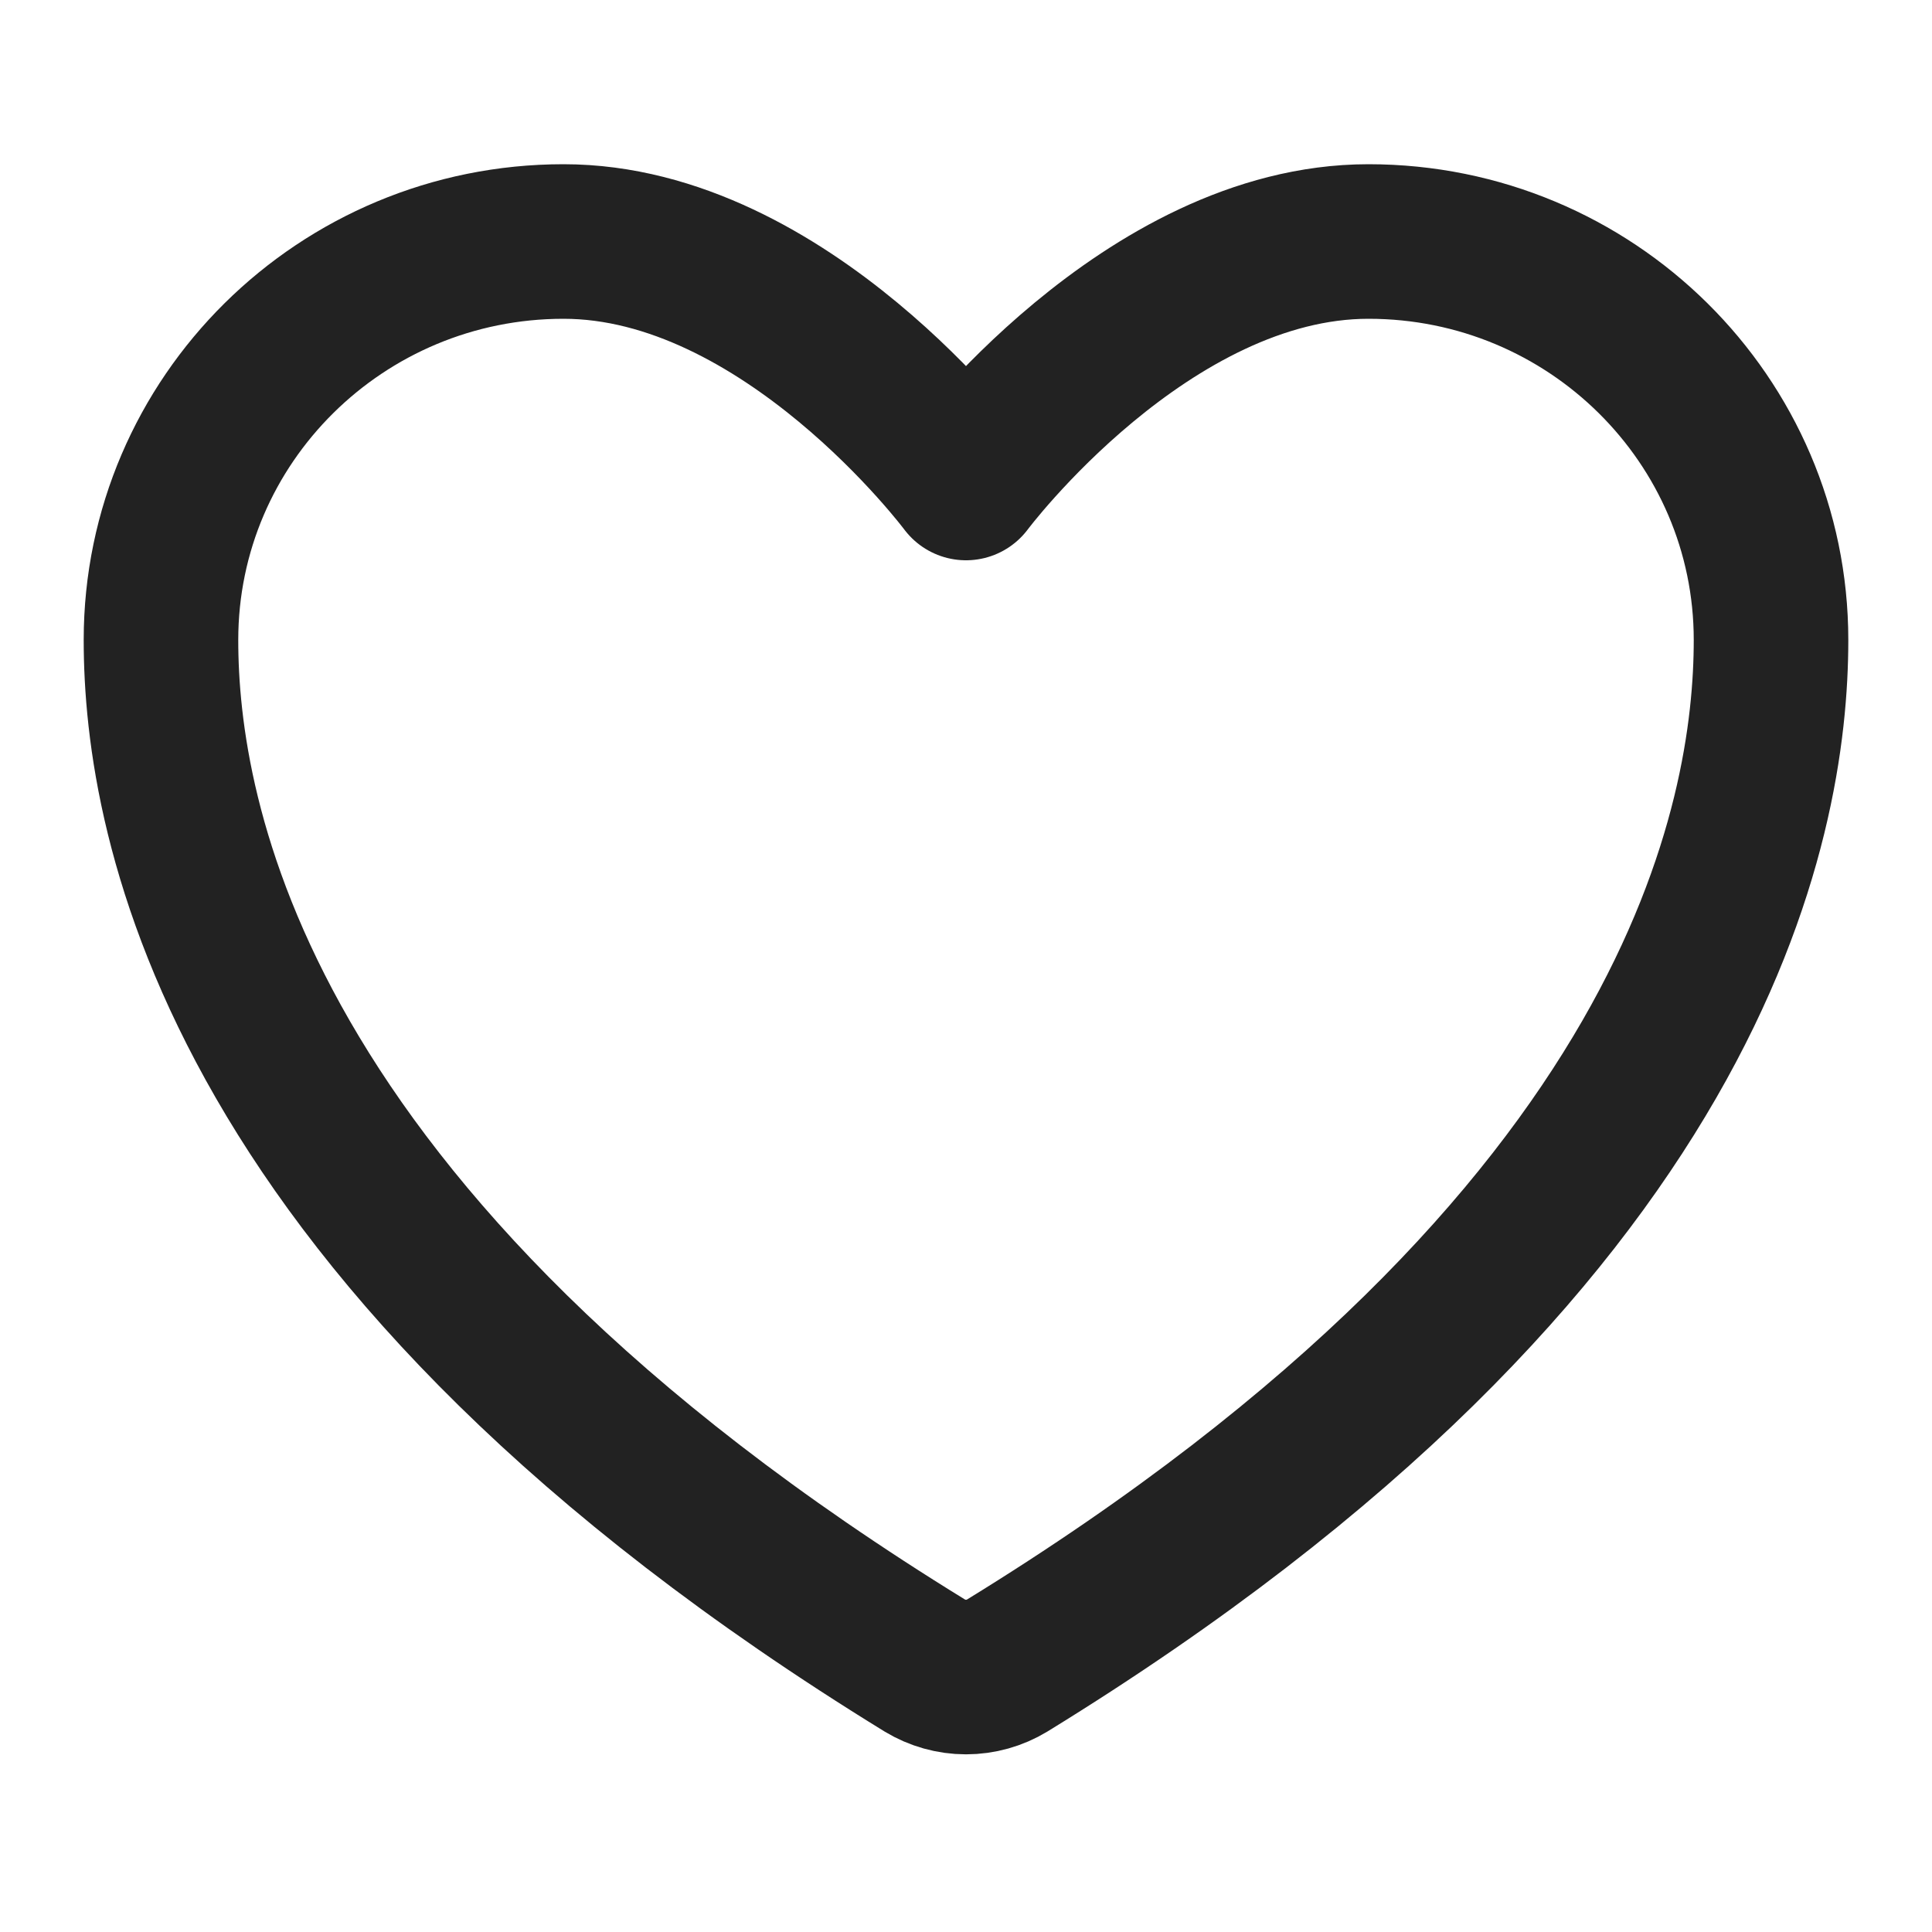
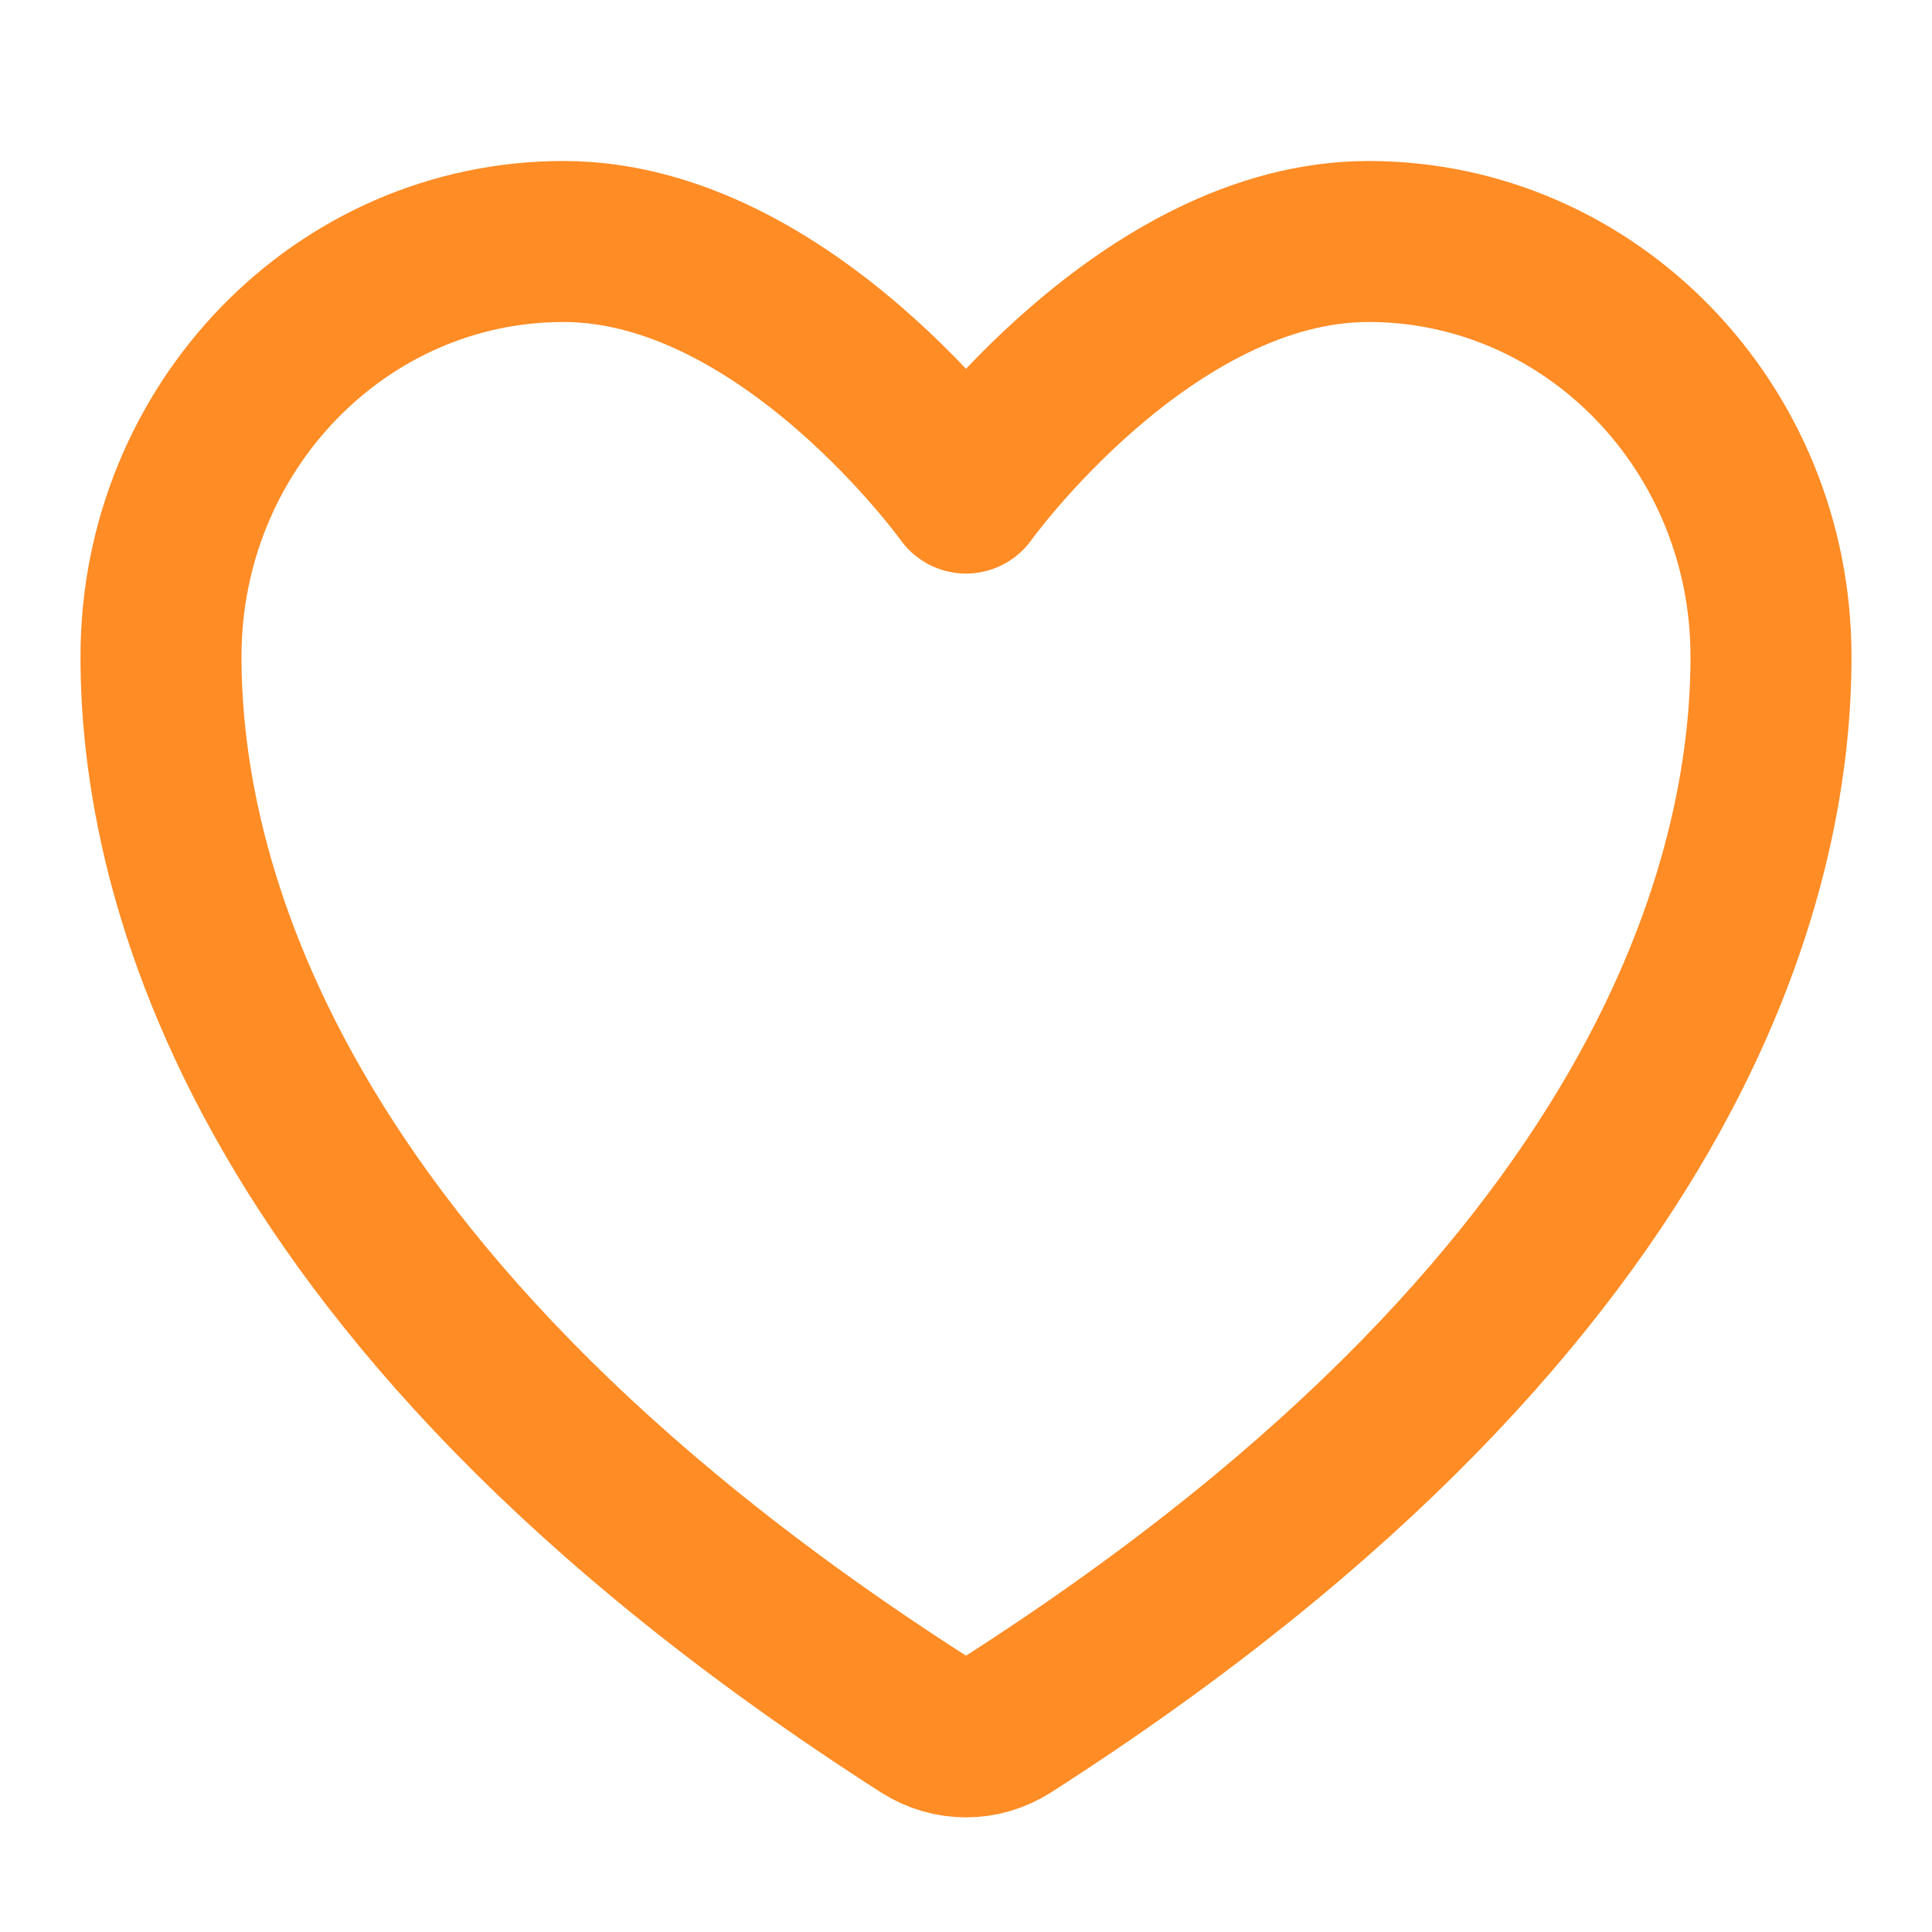
- <svg xmlns="http://www.w3.org/2000/svg" width="25" height="25" viewBox="0 0 25 25" fill="none">
-   <path d="M7.292 3.125C4.416 3.125 2.083 5.433 2.083 8.281C2.083 10.58 2.995 16.037 11.967 21.552C12.128 21.649 12.312 21.701 12.5 21.701C12.688 21.701 12.873 21.649 13.033 21.552C22.006 16.037 22.917 10.58 22.917 8.281C22.917 5.433 20.584 3.125 17.708 3.125C14.832 3.125 12.5 6.25 12.5 6.25C12.5 6.25 10.168 3.125 7.292 3.125Z" stroke="#222222" stroke-width="2" stroke-linecap="round" stroke-linejoin="round" />
+ <svg xmlns="http://www.w3.org/2000/svg" width="24" height="24" viewBox="0 0 24 24" fill="none">
+   <path d="M7 3C4.239 3 2 5.308 2 8.156C2 10.455 2.875 15.912 11.488 21.427C11.643 21.524 11.819 21.576 12 21.576C12.181 21.576 12.357 21.524 12.512 21.427C21.126 15.912 22 10.455 22 8.156C22 5.308 19.761 3 17 3C14.239 3 12 6.125 12 6.125C12 6.125 9.761 3 7 3Z" stroke="#FF8C25" stroke-width="2" stroke-linecap="round" stroke-linejoin="round" />
</svg>
